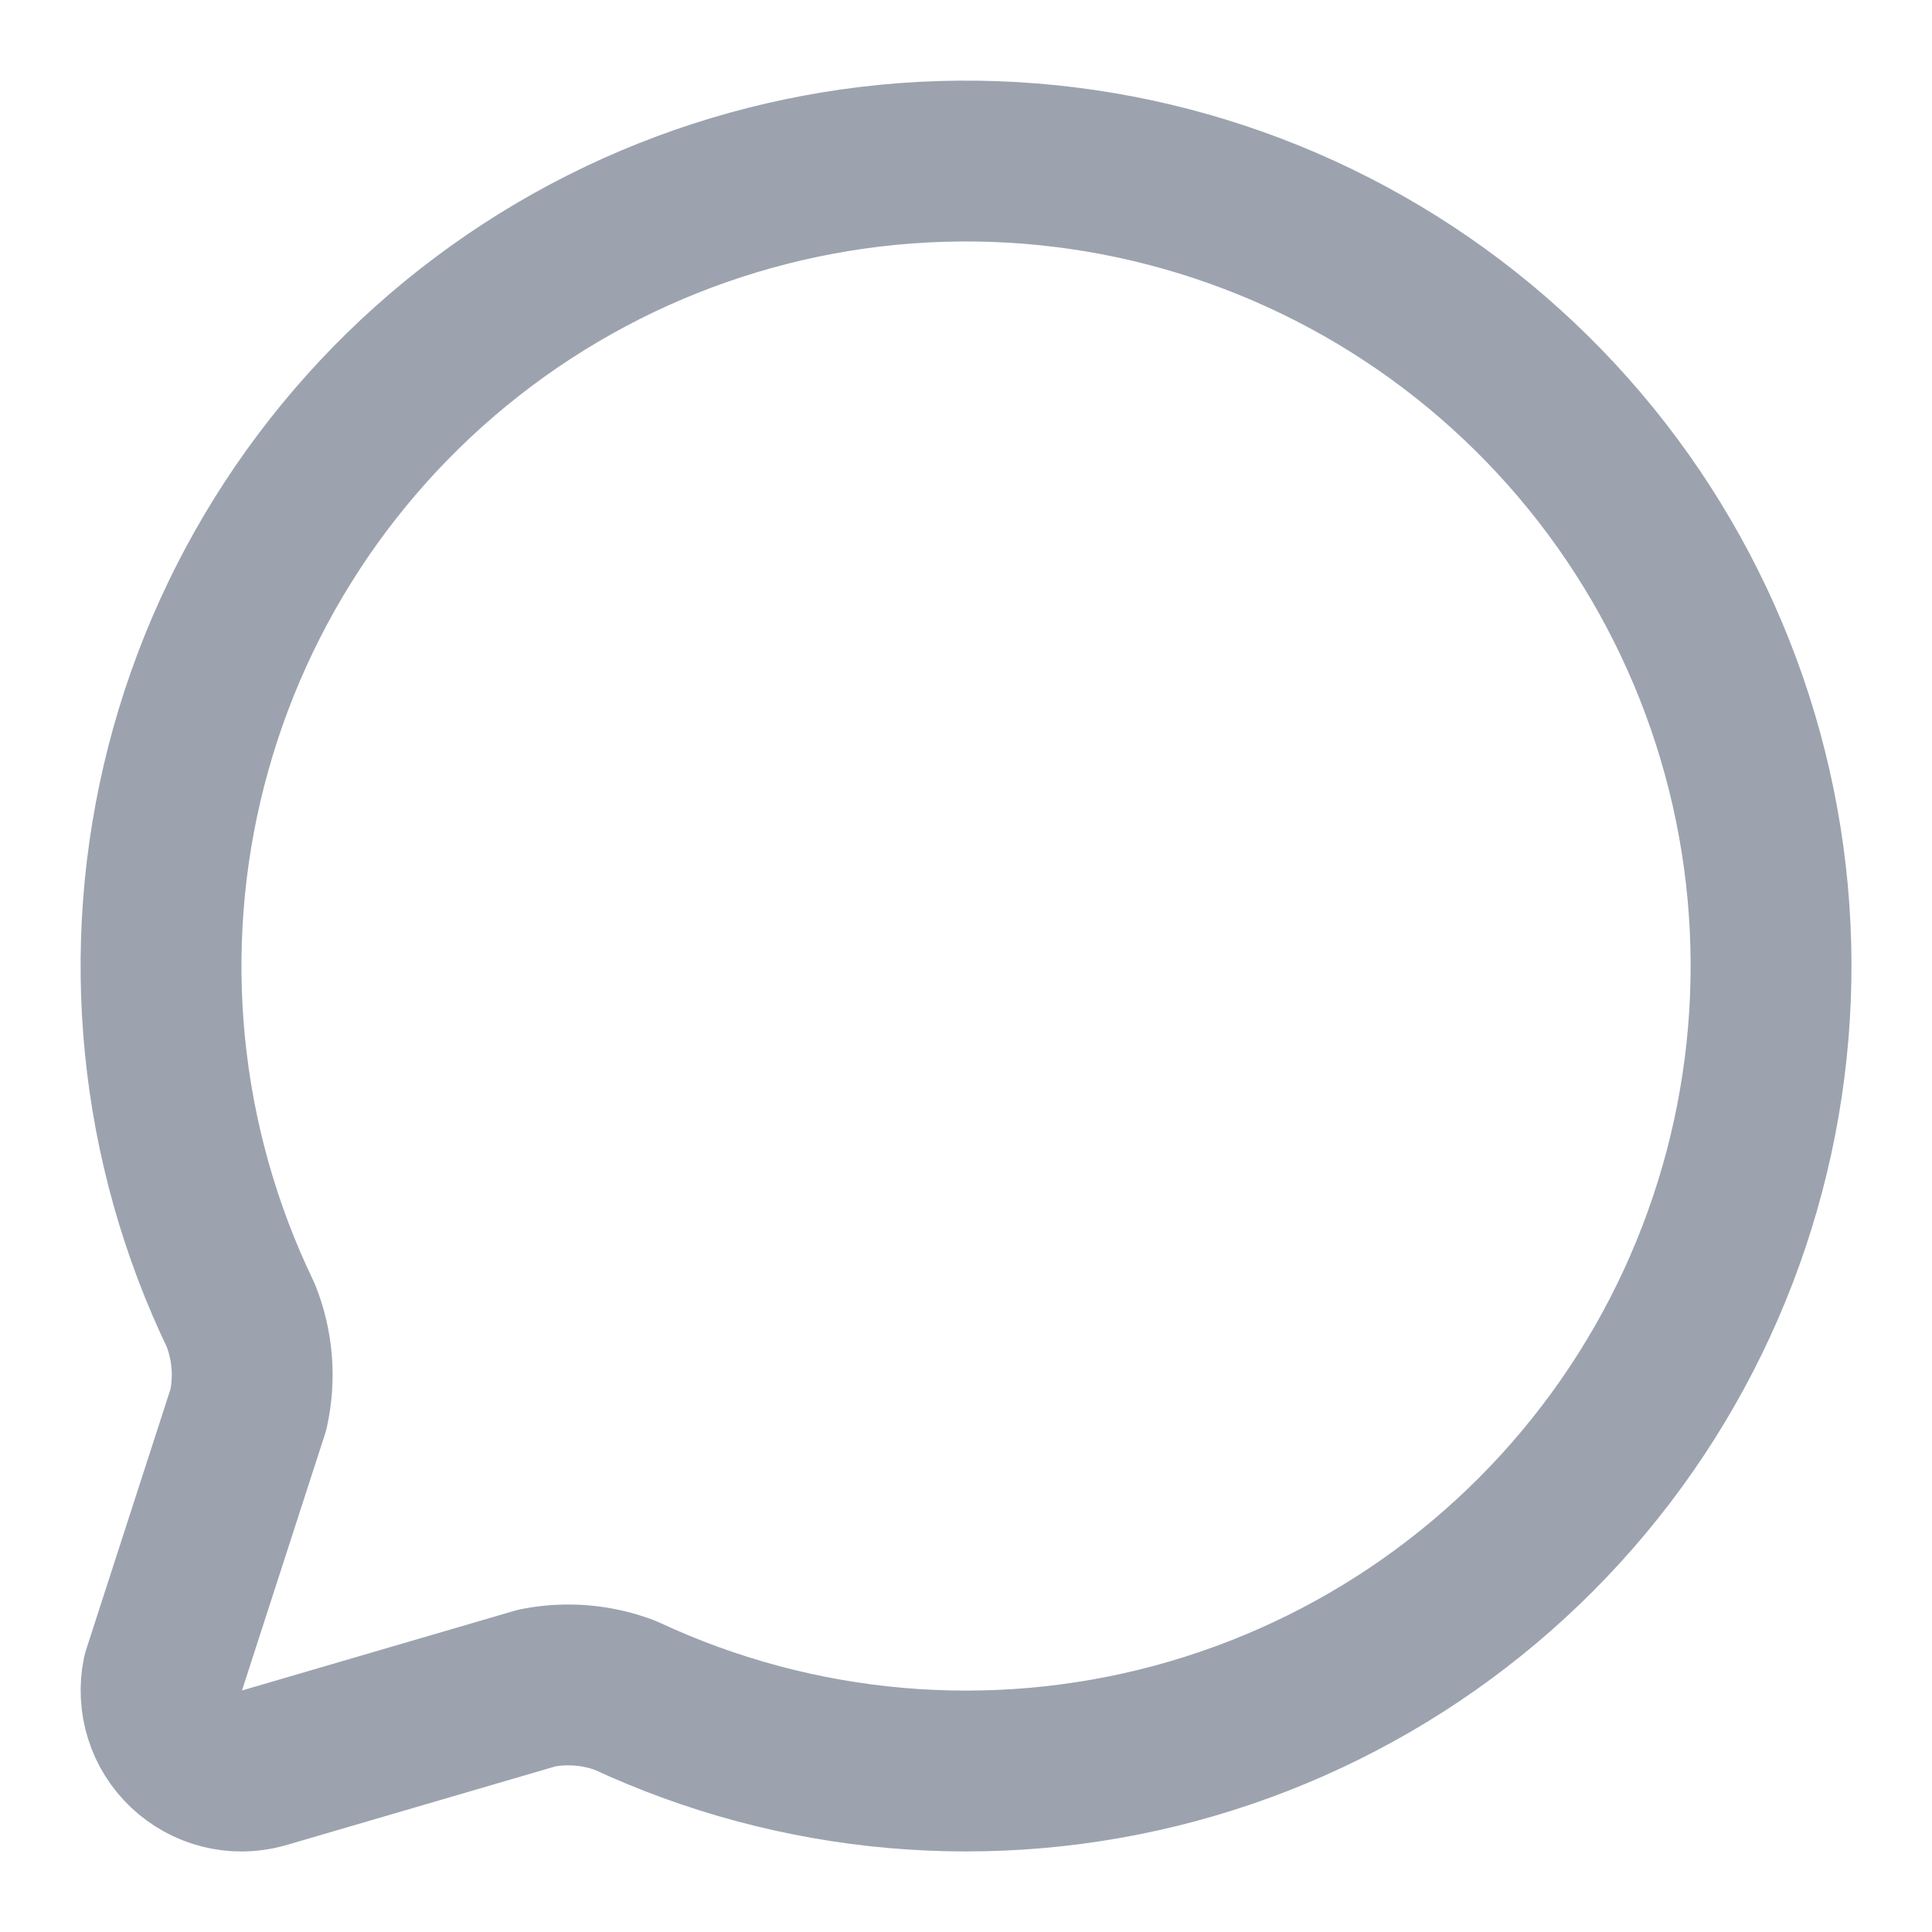
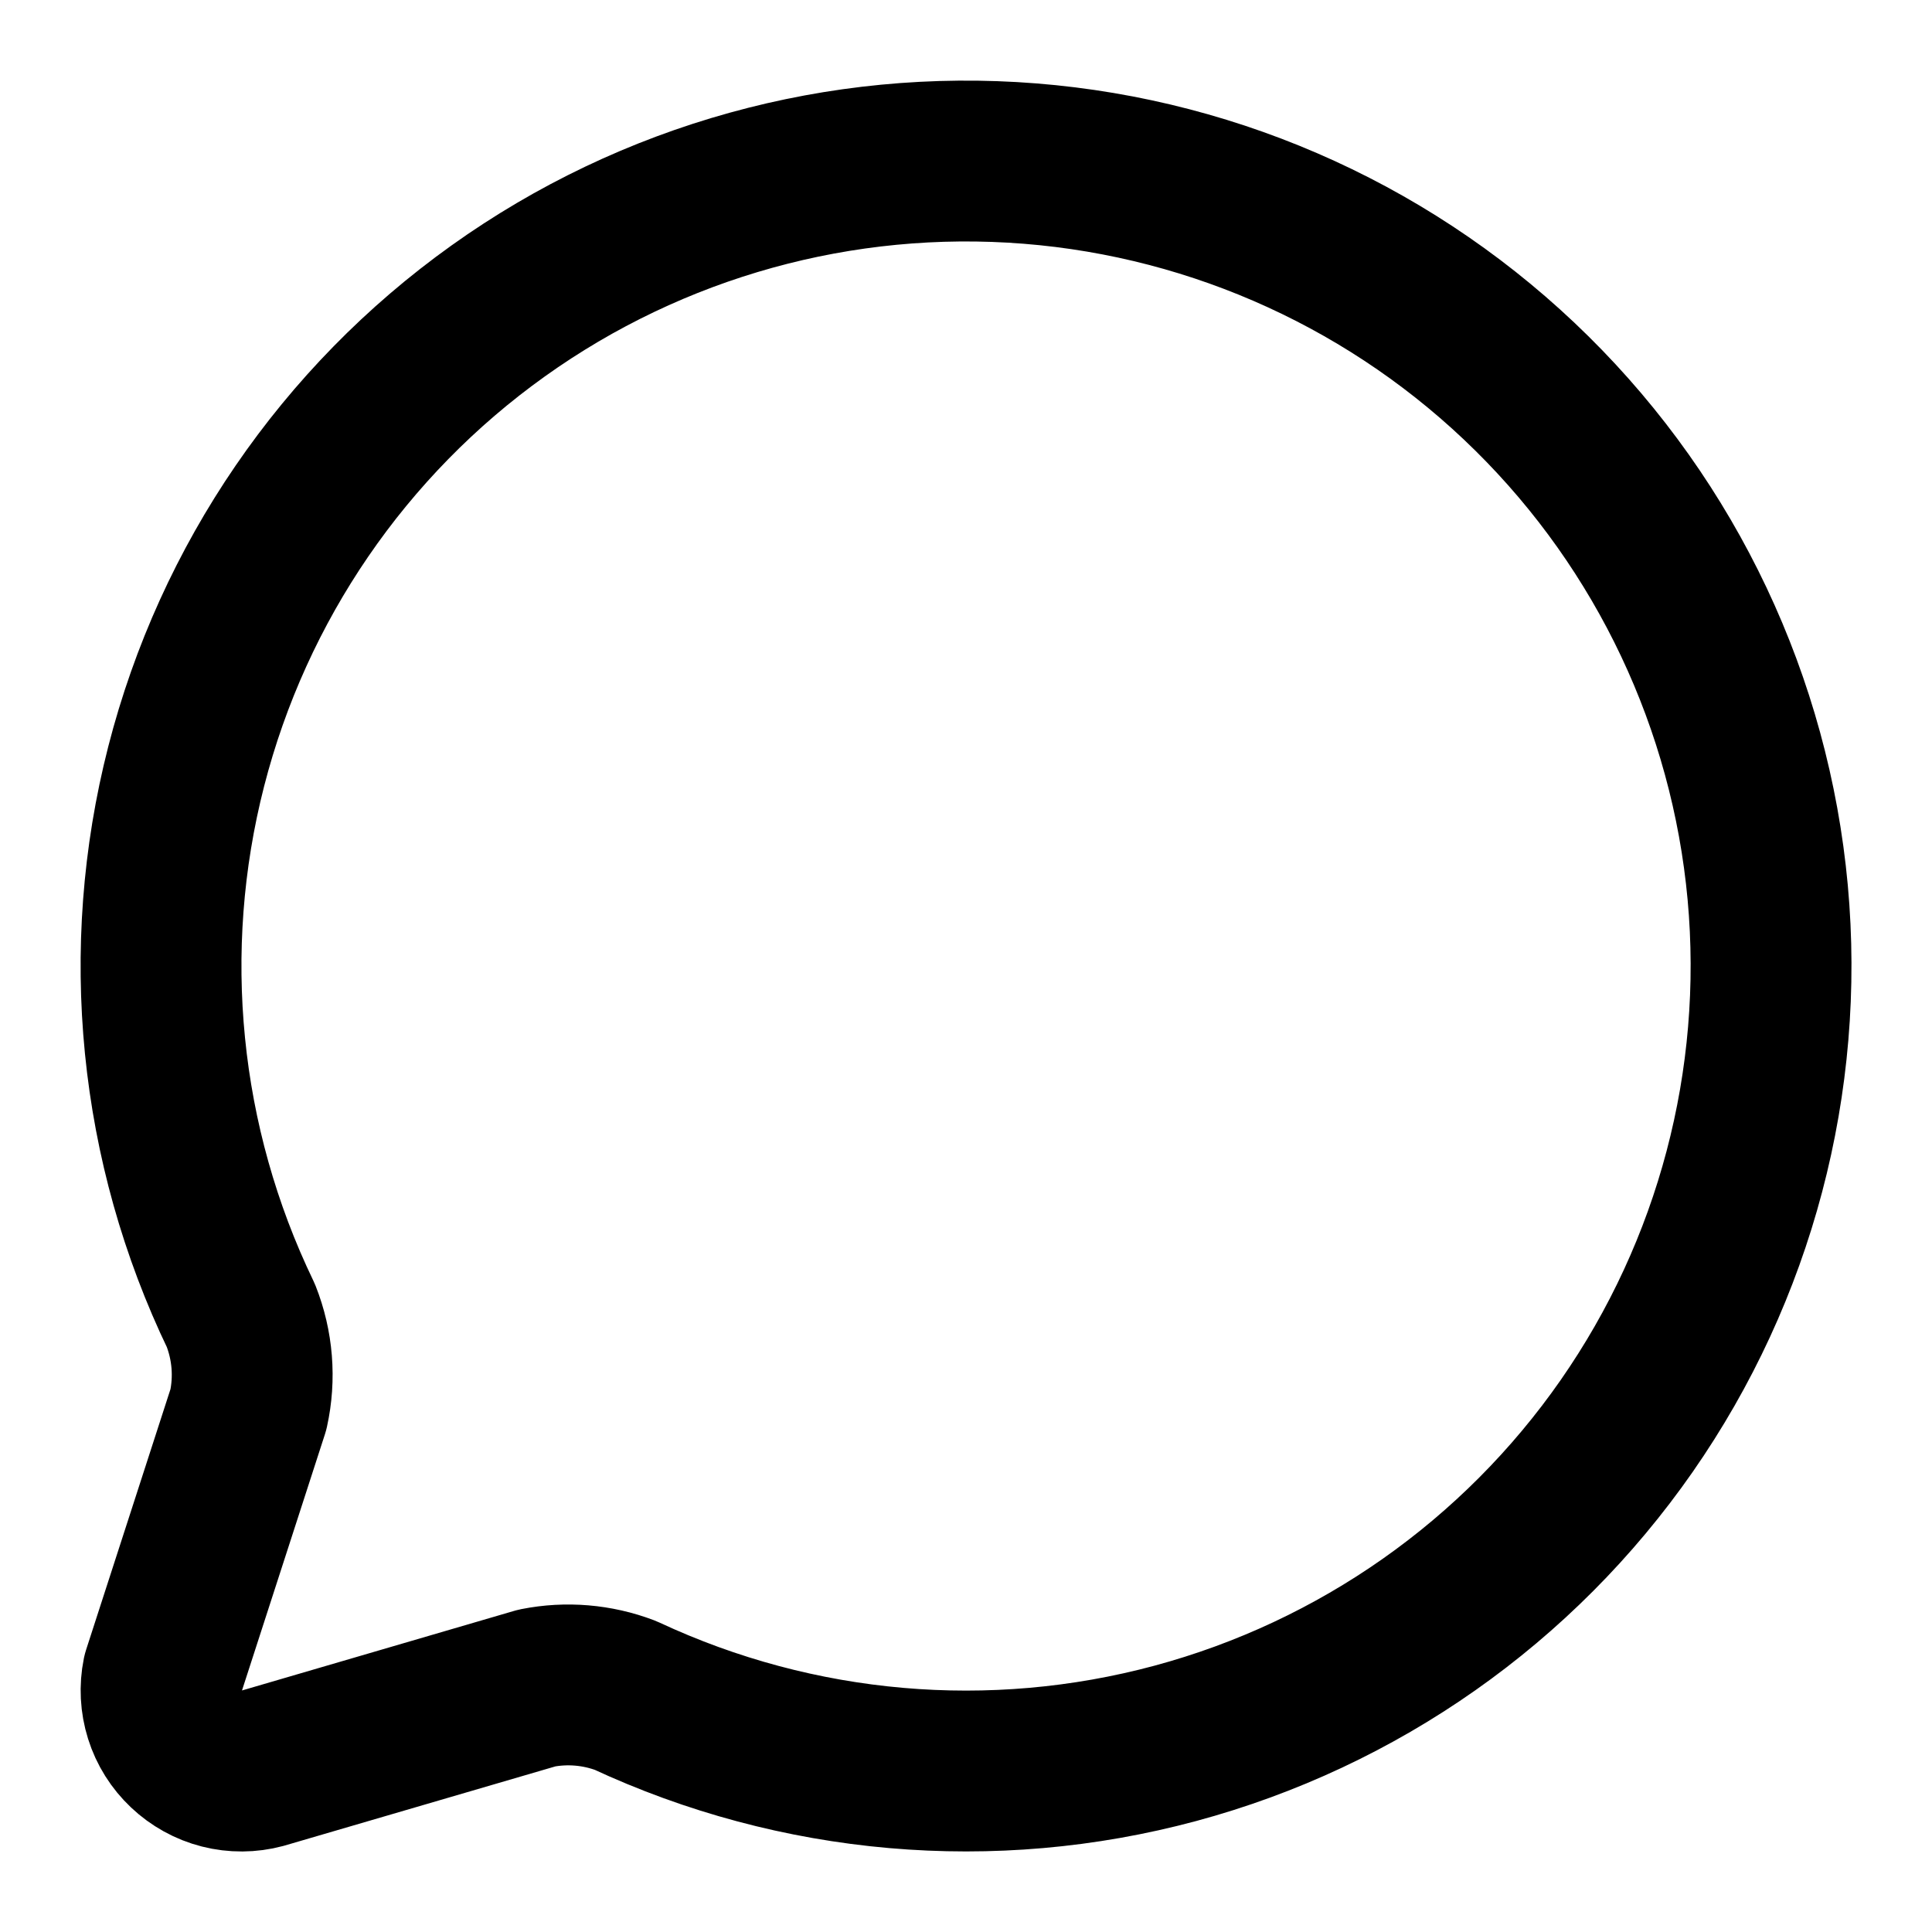
<svg xmlns="http://www.w3.org/2000/svg" width="24" height="24" viewBox="0 0 24 24" fill="none">
-   <path d="M2.992 16.342C3.139 16.713 3.172 17.119 3.086 17.509L2.021 20.799C1.987 20.966 1.996 21.139 2.047 21.301C2.098 21.464 2.19 21.61 2.314 21.727C2.438 21.844 2.589 21.928 2.754 21.97C2.919 22.012 3.093 22.011 3.257 21.967L6.67 20.969C7.038 20.896 7.419 20.928 7.769 21.061C9.905 22.058 12.323 22.269 14.599 21.657C16.875 21.044 18.861 19.648 20.208 17.713C21.554 15.779 22.174 13.431 21.959 11.085C21.743 8.738 20.705 6.542 19.028 4.886C17.352 3.23 15.144 2.219 12.795 2.032C10.445 1.845 8.105 2.493 6.188 3.863C4.27 5.233 2.898 7.237 2.313 9.52C1.728 11.803 1.969 14.219 2.992 16.342Z" stroke="#9CA3AF" stroke-width="1.998" stroke-linecap="round" stroke-linejoin="round" />
+   <path d="M2.992 16.342C3.139 16.713 3.172 17.119 3.086 17.509L2.021 20.799C1.987 20.966 1.996 21.139 2.047 21.301C2.098 21.464 2.19 21.61 2.314 21.727C2.438 21.844 2.589 21.928 2.754 21.97C2.919 22.012 3.093 22.011 3.257 21.967L6.67 20.969C7.038 20.896 7.419 20.928 7.769 21.061C9.905 22.058 12.323 22.269 14.599 21.657C16.875 21.044 18.861 19.648 20.208 17.713C21.554 15.779 22.174 13.431 21.959 11.085C21.743 8.738 20.705 6.542 19.028 4.886C17.352 3.23 15.144 2.219 12.795 2.032C10.445 1.845 8.105 2.493 6.188 3.863C4.27 5.233 2.898 7.237 2.313 9.52C1.728 11.803 1.969 14.219 2.992 16.342Z" stroke="currentColor" stroke-width="1.998" stroke-linecap="round" stroke-linejoin="round" />
</svg>
